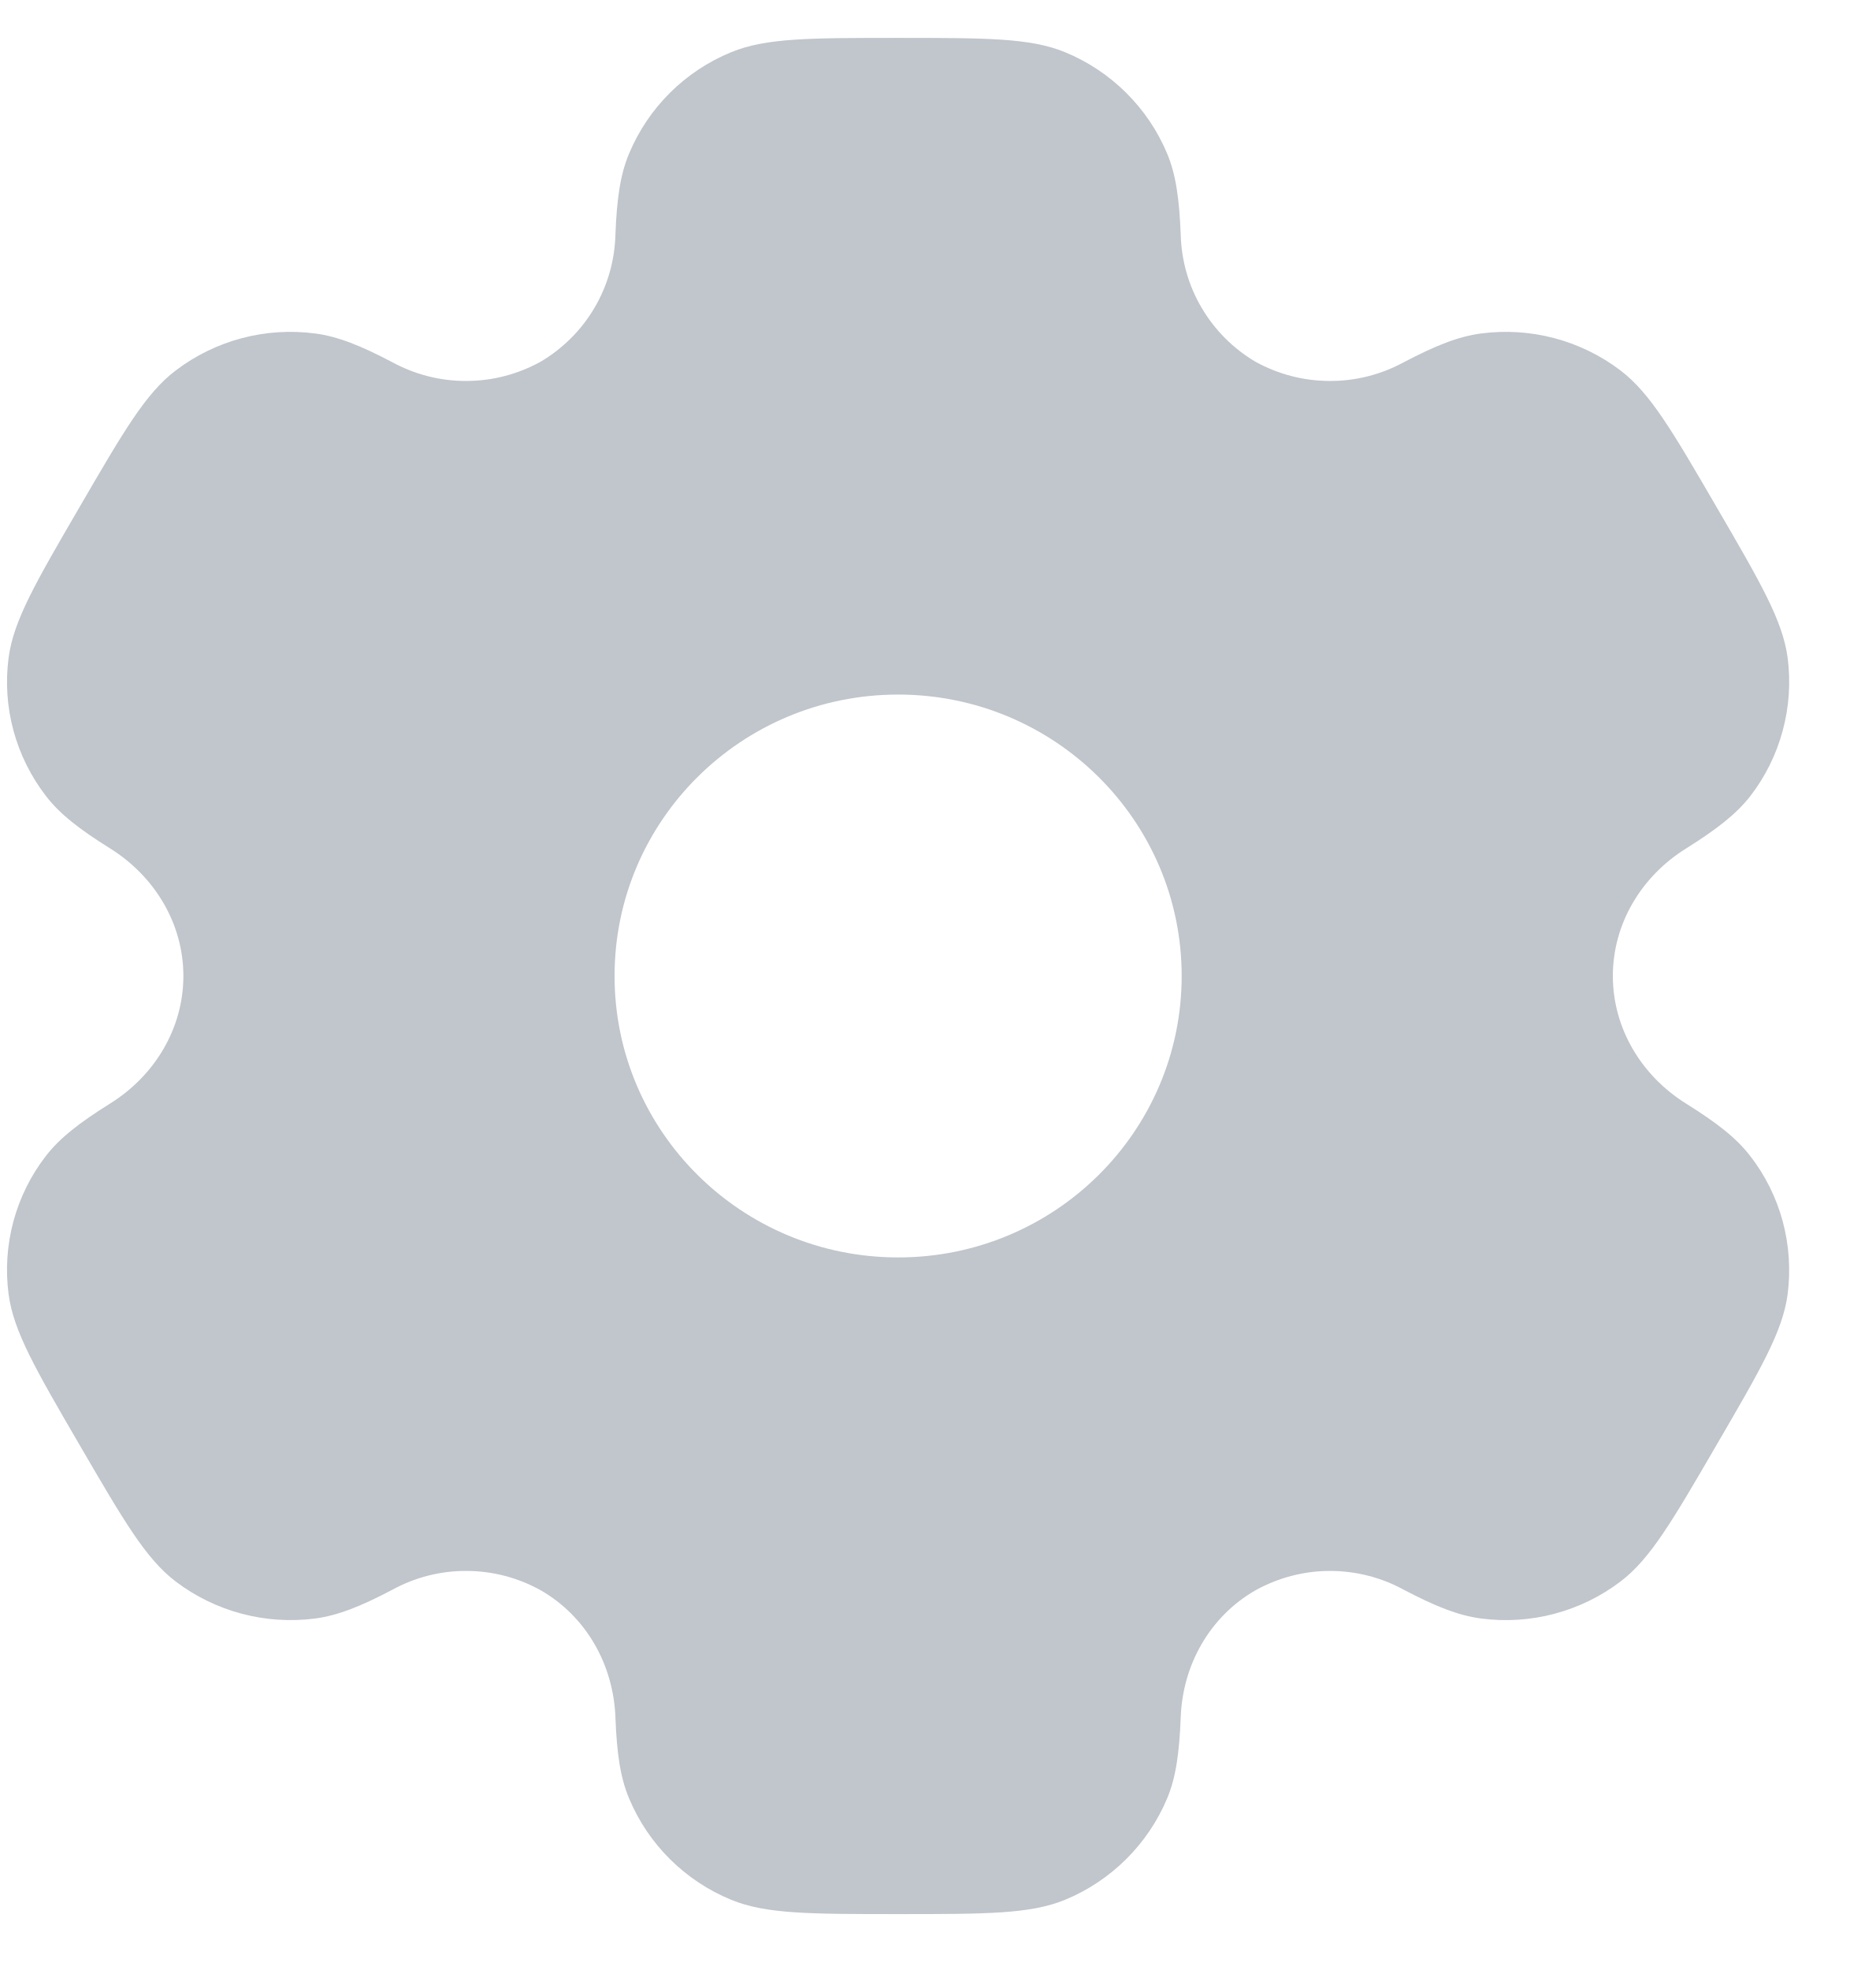
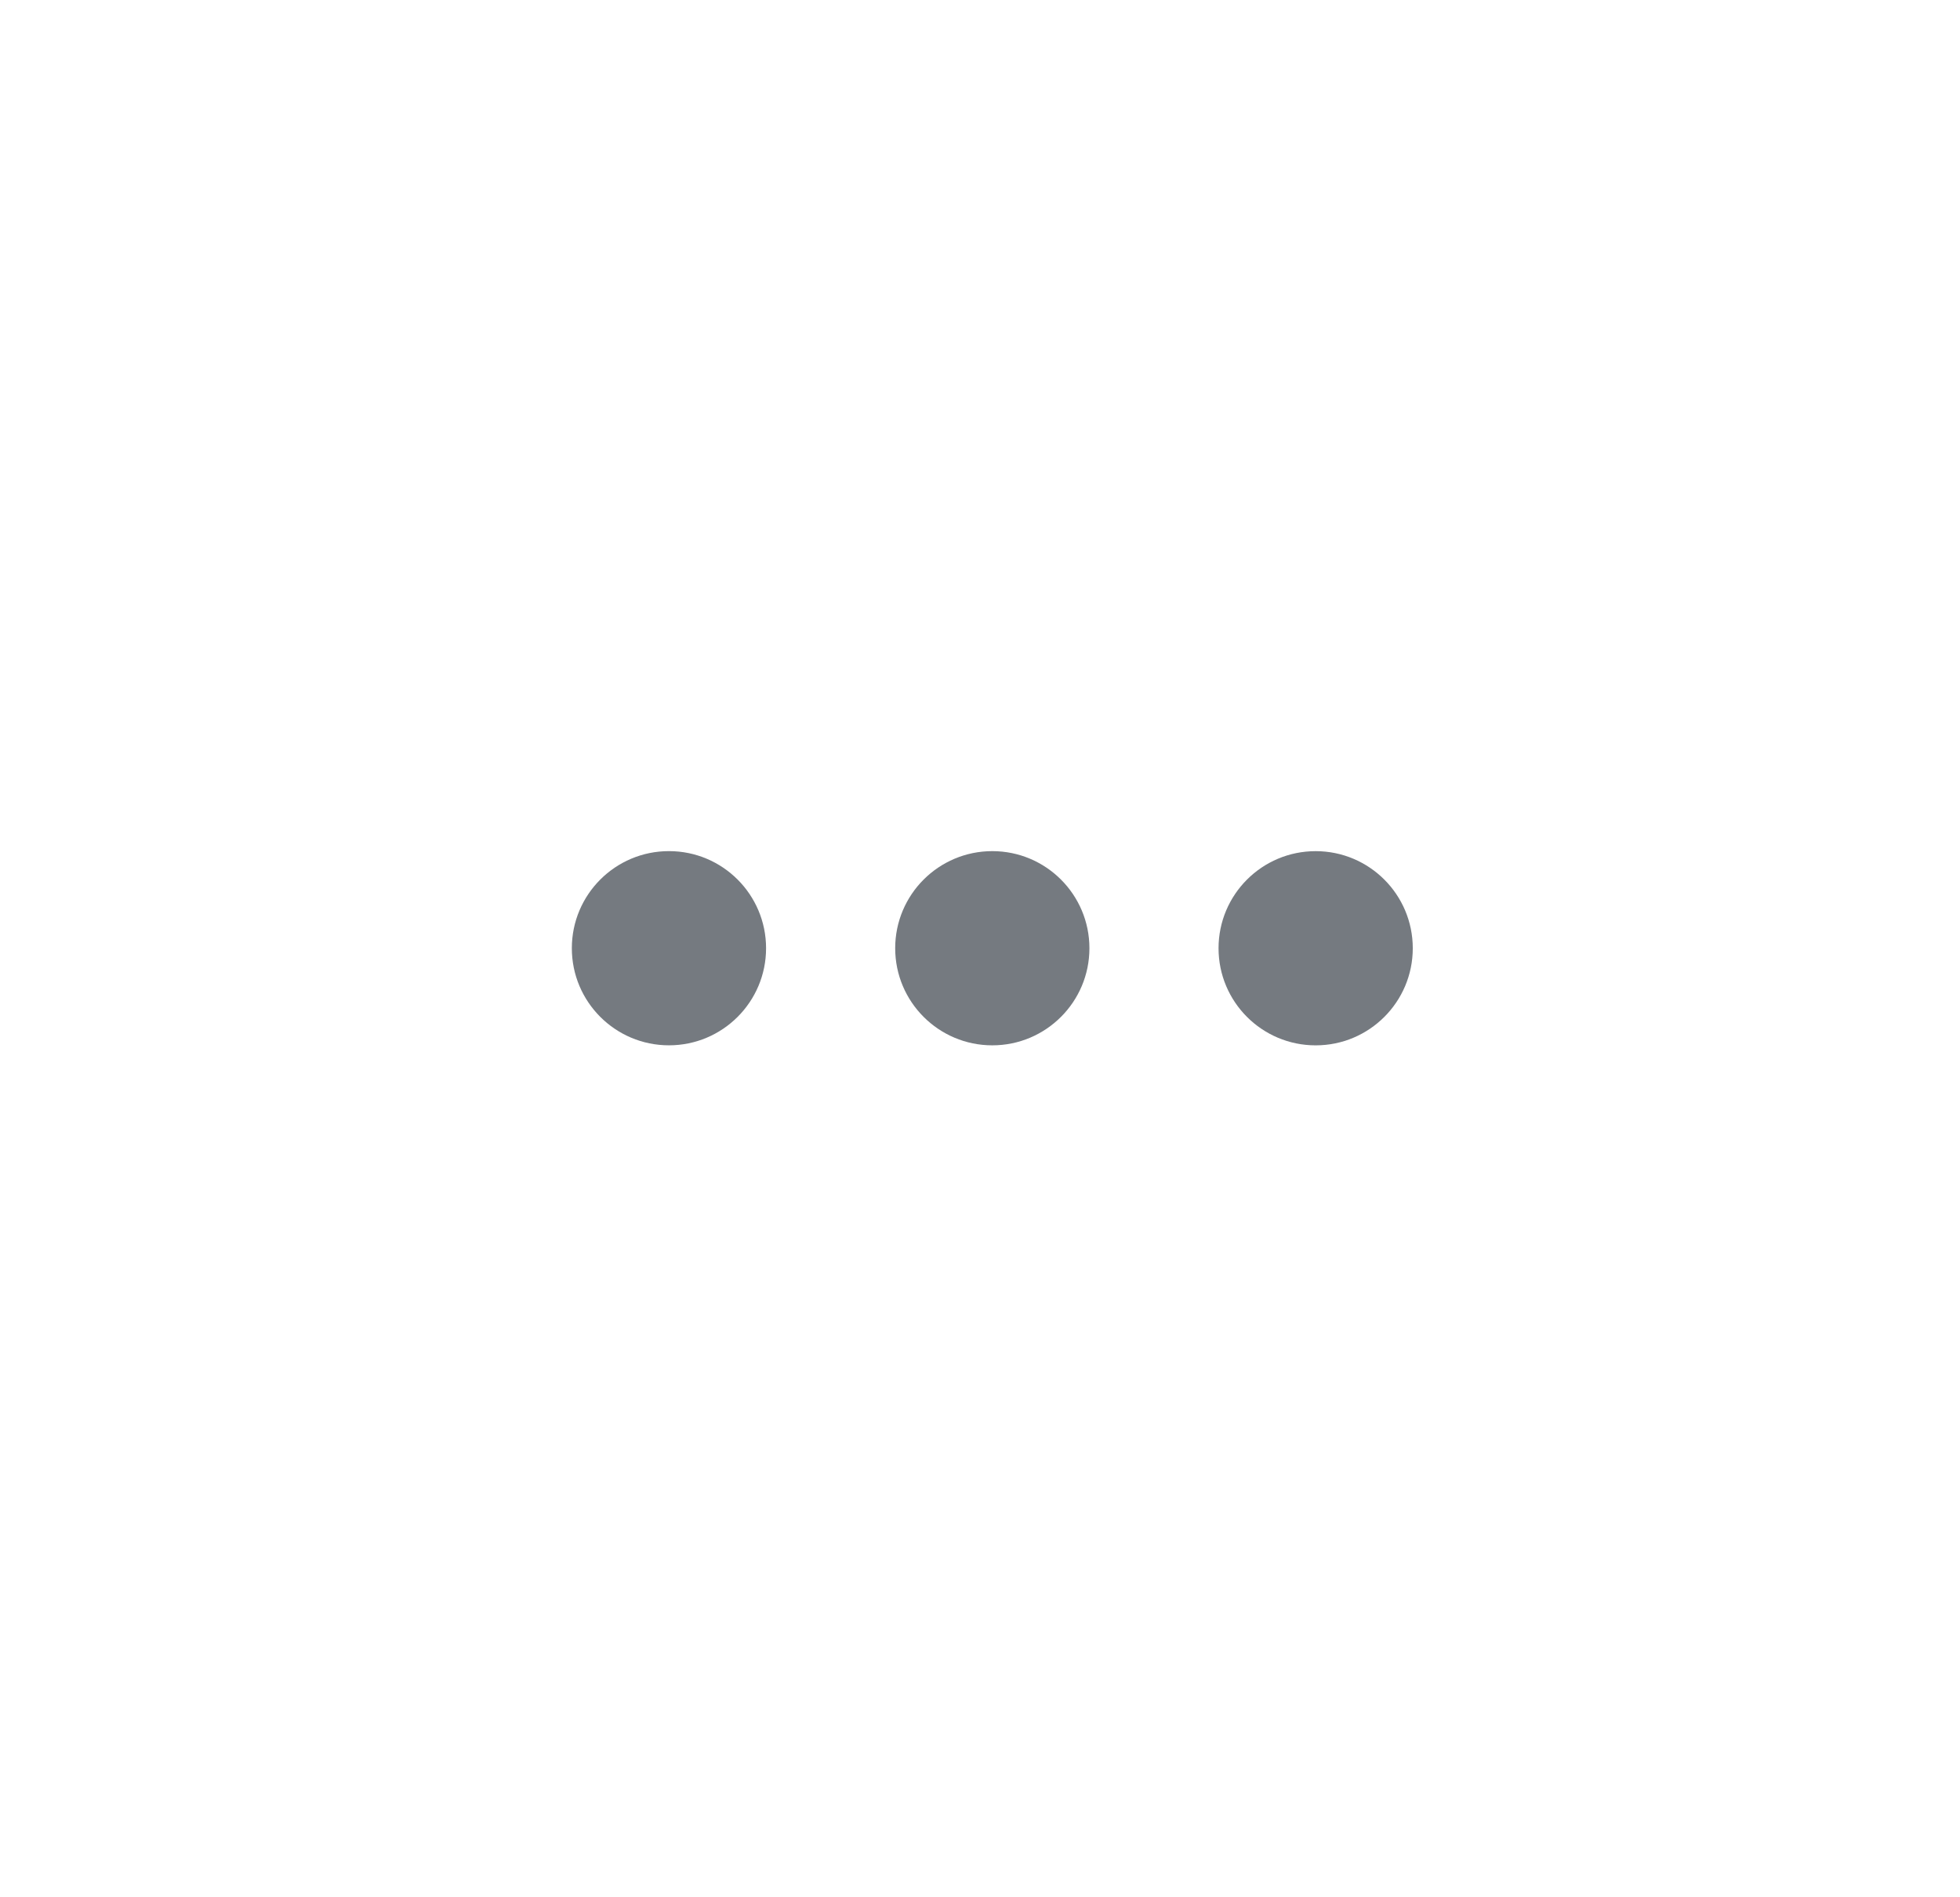
- <svg xmlns="http://www.w3.org/2000/svg" width="20" height="21" viewBox="0 0 20 21" fill="none">
-   <path fill-rule="evenodd" clip-rule="evenodd" d="M11.354 0.556C10.983 0.404 10.514 0.404 9.575 0.404C8.636 0.404 8.166 0.404 7.796 0.556C7.303 0.758 6.911 1.147 6.706 1.639C6.612 1.862 6.576 2.123 6.561 2.502C6.554 2.776 6.477 3.045 6.338 3.281C6.199 3.518 6.001 3.715 5.765 3.855C5.523 3.989 5.252 4.06 4.976 4.061C4.7 4.063 4.428 3.994 4.186 3.863C3.848 3.685 3.603 3.587 3.361 3.555C2.831 3.485 2.296 3.627 1.871 3.951C1.553 4.193 1.318 4.597 0.849 5.404C0.379 6.211 0.145 6.614 0.092 7.009C0.022 7.535 0.166 8.067 0.492 8.488C0.64 8.68 0.849 8.841 1.172 9.043C1.649 9.34 1.955 9.846 1.955 10.404C1.955 10.962 1.649 11.468 1.173 11.764C0.849 11.967 0.64 12.128 0.491 12.32C0.33 12.527 0.212 12.765 0.143 13.019C0.075 13.273 0.057 13.538 0.092 13.799C0.145 14.193 0.379 14.597 0.849 15.404C1.319 16.211 1.553 16.614 1.871 16.857C2.295 17.18 2.831 17.322 3.361 17.253C3.603 17.221 3.848 17.123 4.186 16.945C4.428 16.813 4.7 16.744 4.977 16.746C5.253 16.747 5.524 16.818 5.766 16.953C6.252 17.233 6.54 17.748 6.561 18.306C6.576 18.686 6.612 18.946 6.706 19.169C6.91 19.659 7.302 20.049 7.796 20.252C8.166 20.404 8.636 20.404 9.575 20.404C10.514 20.404 10.983 20.404 11.354 20.252C11.846 20.049 12.238 19.66 12.444 19.169C12.537 18.946 12.573 18.686 12.588 18.306C12.608 17.748 12.898 17.232 13.384 16.953C13.626 16.819 13.897 16.747 14.173 16.746C14.449 16.745 14.721 16.813 14.963 16.945C15.302 17.123 15.546 17.221 15.789 17.253C16.319 17.323 16.855 17.18 17.279 16.857C17.596 16.615 17.831 16.211 18.3 15.404C18.77 14.597 19.005 14.194 19.058 13.799C19.092 13.538 19.074 13.273 19.006 13.019C18.937 12.765 18.819 12.527 18.657 12.32C18.509 12.128 18.3 11.967 17.977 11.765C17.5 11.468 17.195 10.962 17.195 10.404C17.195 9.846 17.5 9.34 17.977 9.044C18.3 8.841 18.509 8.68 18.659 8.488C18.82 8.28 18.938 8.042 19.006 7.788C19.075 7.534 19.092 7.269 19.058 7.009C19.005 6.615 18.77 6.211 18.3 5.404C17.831 4.597 17.596 4.194 17.279 3.951C16.854 3.627 16.318 3.485 15.789 3.555C15.546 3.587 15.302 3.685 14.963 3.863C14.721 3.994 14.449 4.063 14.172 4.061C13.896 4.06 13.625 3.989 13.383 3.855C13.147 3.715 12.95 3.518 12.811 3.281C12.671 3.044 12.595 2.776 12.588 2.502C12.573 2.122 12.537 1.862 12.444 1.639C12.342 1.395 12.193 1.174 12.006 0.989C11.819 0.803 11.597 0.656 11.354 0.556ZM9.575 13.404C11.245 13.404 12.598 12.061 12.598 10.404C12.598 8.747 11.243 7.404 9.575 7.404C7.905 7.404 6.552 8.747 6.552 10.404C6.552 12.061 7.906 13.404 9.575 13.404Z" fill="#C1C6CC" />
+ <svg xmlns="http://www.w3.org/2000/svg" width="31" height="30" viewBox="0 0 31 30" fill="none">
+   <circle cx="10.581" cy="15" r="1.536" transform="rotate(-90 10.5805 15.0001)" fill="#757A80" />
+   <circle cx="15.695" cy="15" r="1.536" transform="rotate(-90 15.6947 15.0001)" fill="#757A80" />
+   <circle cx="20.809" cy="15" r="1.536" transform="rotate(-90 20.809 15.0001)" fill="#757A80" />
</svg>
